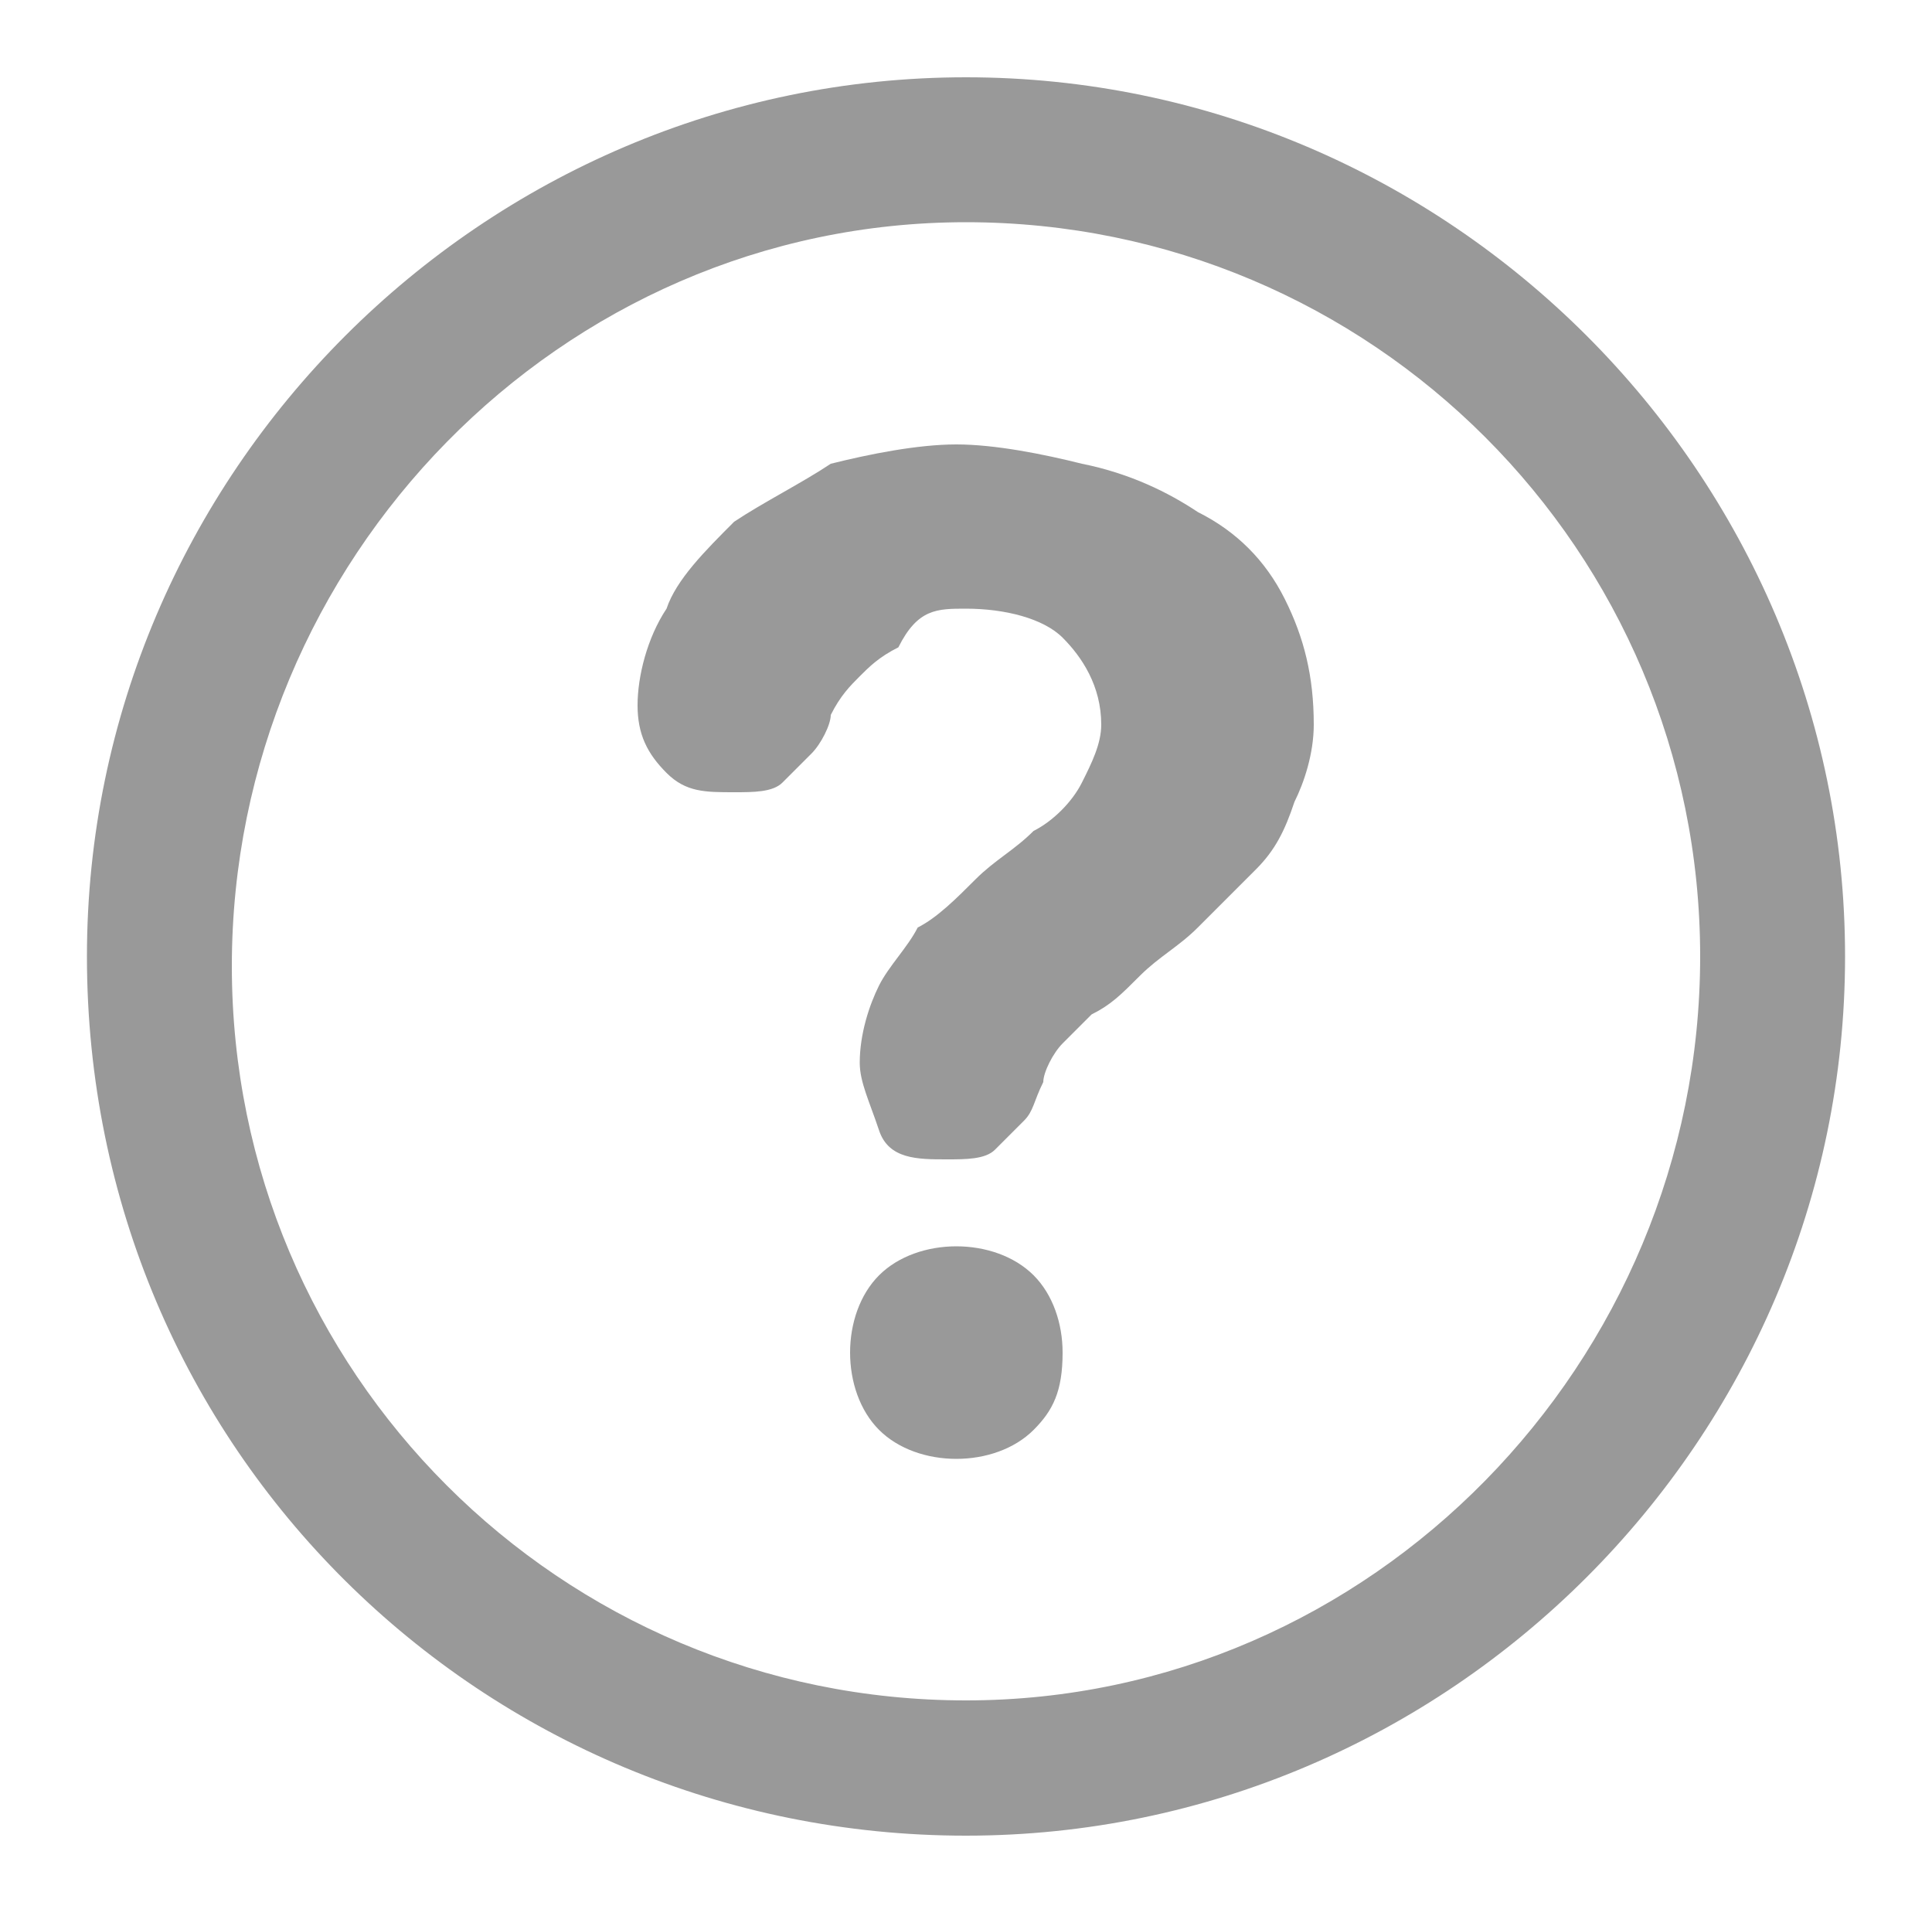
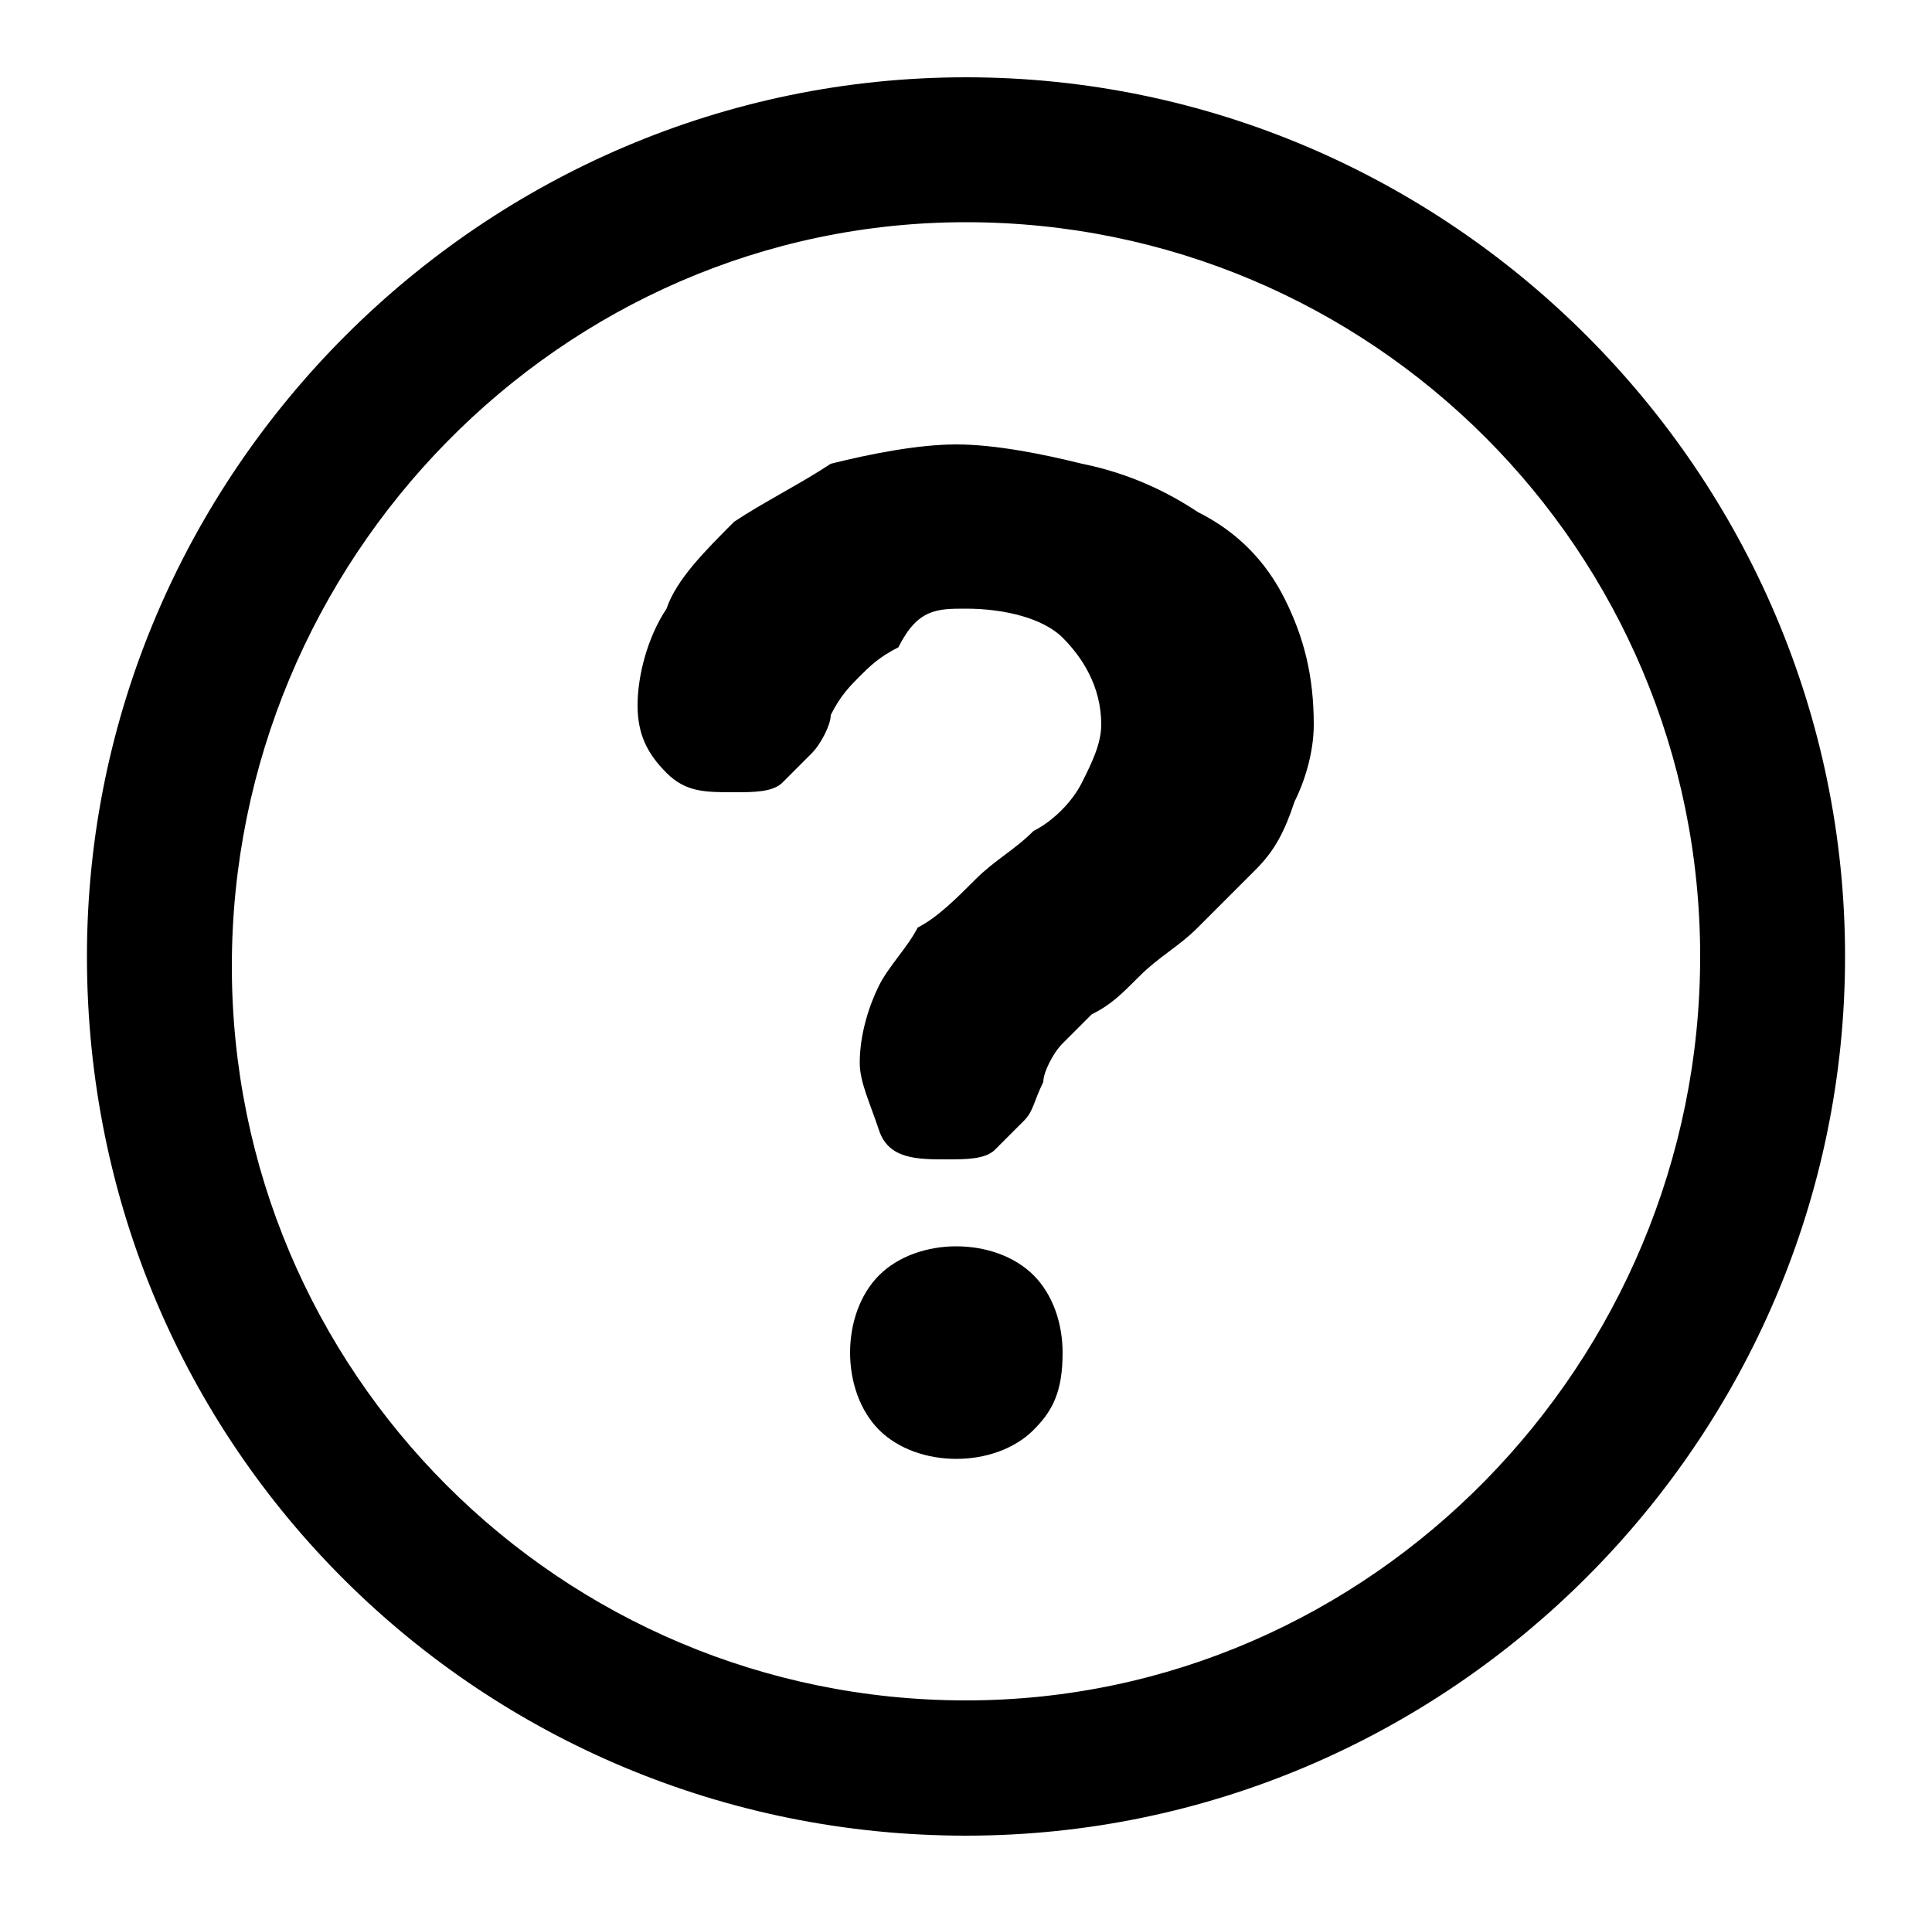
<svg xmlns="http://www.w3.org/2000/svg" version="1.2" baseProfile="tiny" id="Layer_1" x="0px" y="0px" viewBox="0 0 20 19.9" xml:space="preserve">
-   <style type="text/css">
- 	.help-question{fill:#999999;}
- </style>
  <g>
-     <path class="help-question" d="M10,0.8c-5,0-9.1,4.1-9.1,9.1C0.9,15,5,19,10,19c5,0,9.1-4.1,9.1-9.1S15,0.8,10,0.8 M10,17.6   c-4.2,0-7.6-3.4-7.6-7.6S5.8,2.3,10,2.3s7.6,3.4,7.6,7.6S14.2,17.6,10,17.6 M9.9,12.9c-0.3,0-0.6,0.1-0.8,0.3   c-0.2,0.2-0.3,0.5-0.3,0.8c0,0.3,0.1,0.6,0.3,0.8s0.5,0.3,0.8,0.3c0.3,0,0.6-0.1,0.8-0.3S11,14.4,11,14c0-0.3-0.1-0.6-0.3-0.8   S10.2,12.9,9.9,12.9 M12.4,5.3c-0.3-0.2-0.7-0.4-1.2-0.5c-0.4-0.1-0.9-0.2-1.3-0.2c-0.4,0-0.9,0.1-1.3,0.2C8.3,5,7.9,5.2,7.6,5.4   C7.3,5.7,7,6,6.9,6.3c-0.2,0.3-0.3,0.7-0.3,1c0,0.3,0.1,0.5,0.3,0.7s0.4,0.2,0.7,0.2c0.2,0,0.4,0,0.5-0.1c0.1-0.1,0.2-0.2,0.3-0.3   c0.1-0.1,0.2-0.3,0.2-0.4c0.1-0.2,0.2-0.3,0.3-0.4s0.2-0.2,0.4-0.3C9.5,6.3,9.7,6.3,10,6.3c0.4,0,0.8,0.1,1,0.3   c0.2,0.2,0.4,0.5,0.4,0.9c0,0.2-0.1,0.4-0.2,0.6s-0.3,0.4-0.5,0.5c-0.2,0.2-0.4,0.3-0.6,0.5C9.9,9.3,9.7,9.5,9.5,9.6   C9.4,9.8,9.2,10,9.1,10.2c-0.1,0.2-0.2,0.5-0.2,0.8c0,0.2,0.1,0.4,0.2,0.7S9.5,12,9.8,12c0.2,0,0.4,0,0.5-0.1   c0.1-0.1,0.2-0.2,0.3-0.3c0.1-0.1,0.1-0.2,0.2-0.4c0-0.1,0.1-0.3,0.2-0.4c0.1-0.1,0.2-0.2,0.3-0.3c0.2-0.1,0.3-0.2,0.5-0.4   s0.4-0.3,0.6-0.5C12.6,9.4,12.8,9.2,13,9c0.2-0.2,0.3-0.4,0.4-0.7c0.1-0.2,0.2-0.5,0.2-0.8c0-0.5-0.1-0.9-0.3-1.3   C13.1,5.8,12.8,5.5,12.4,5.3" />
+     <path class="fill_secondary-color" d="M10,0.8c-5,0-9.1,4.1-9.1,9.1C0.9,15,5,19,10,19c5,0,9.1-4.1,9.1-9.1S15,0.8,10,0.8 M10,17.6   c-4.2,0-7.6-3.4-7.6-7.6S5.8,2.3,10,2.3s7.6,3.4,7.6,7.6S14.2,17.6,10,17.6 M9.9,12.9c-0.3,0-0.6,0.1-0.8,0.3   c-0.2,0.2-0.3,0.5-0.3,0.8c0,0.3,0.1,0.6,0.3,0.8s0.5,0.3,0.8,0.3c0.3,0,0.6-0.1,0.8-0.3S11,14.4,11,14c0-0.3-0.1-0.6-0.3-0.8   S10.2,12.9,9.9,12.9 M12.4,5.3c-0.3-0.2-0.7-0.4-1.2-0.5c-0.4-0.1-0.9-0.2-1.3-0.2c-0.4,0-0.9,0.1-1.3,0.2C8.3,5,7.9,5.2,7.6,5.4   C7.3,5.7,7,6,6.9,6.3c-0.2,0.3-0.3,0.7-0.3,1c0,0.3,0.1,0.5,0.3,0.7s0.4,0.2,0.7,0.2c0.2,0,0.4,0,0.5-0.1c0.1-0.1,0.2-0.2,0.3-0.3   c0.1-0.1,0.2-0.3,0.2-0.4c0.1-0.2,0.2-0.3,0.3-0.4s0.2-0.2,0.4-0.3C9.5,6.3,9.7,6.3,10,6.3c0.4,0,0.8,0.1,1,0.3   c0.2,0.2,0.4,0.5,0.4,0.9c0,0.2-0.1,0.4-0.2,0.6s-0.3,0.4-0.5,0.5c-0.2,0.2-0.4,0.3-0.6,0.5C9.9,9.3,9.7,9.5,9.5,9.6   C9.4,9.8,9.2,10,9.1,10.2c-0.1,0.2-0.2,0.5-0.2,0.8c0,0.2,0.1,0.4,0.2,0.7S9.5,12,9.8,12c0.2,0,0.4,0,0.5-0.1   c0.1-0.1,0.2-0.2,0.3-0.3c0.1-0.1,0.1-0.2,0.2-0.4c0-0.1,0.1-0.3,0.2-0.4c0.1-0.1,0.2-0.2,0.3-0.3c0.2-0.1,0.3-0.2,0.5-0.4   s0.4-0.3,0.6-0.5C12.6,9.4,12.8,9.2,13,9c0.2-0.2,0.3-0.4,0.4-0.7c0.1-0.2,0.2-0.5,0.2-0.8c0-0.5-0.1-0.9-0.3-1.3   C13.1,5.8,12.8,5.5,12.4,5.3" />
  </g>
</svg>
